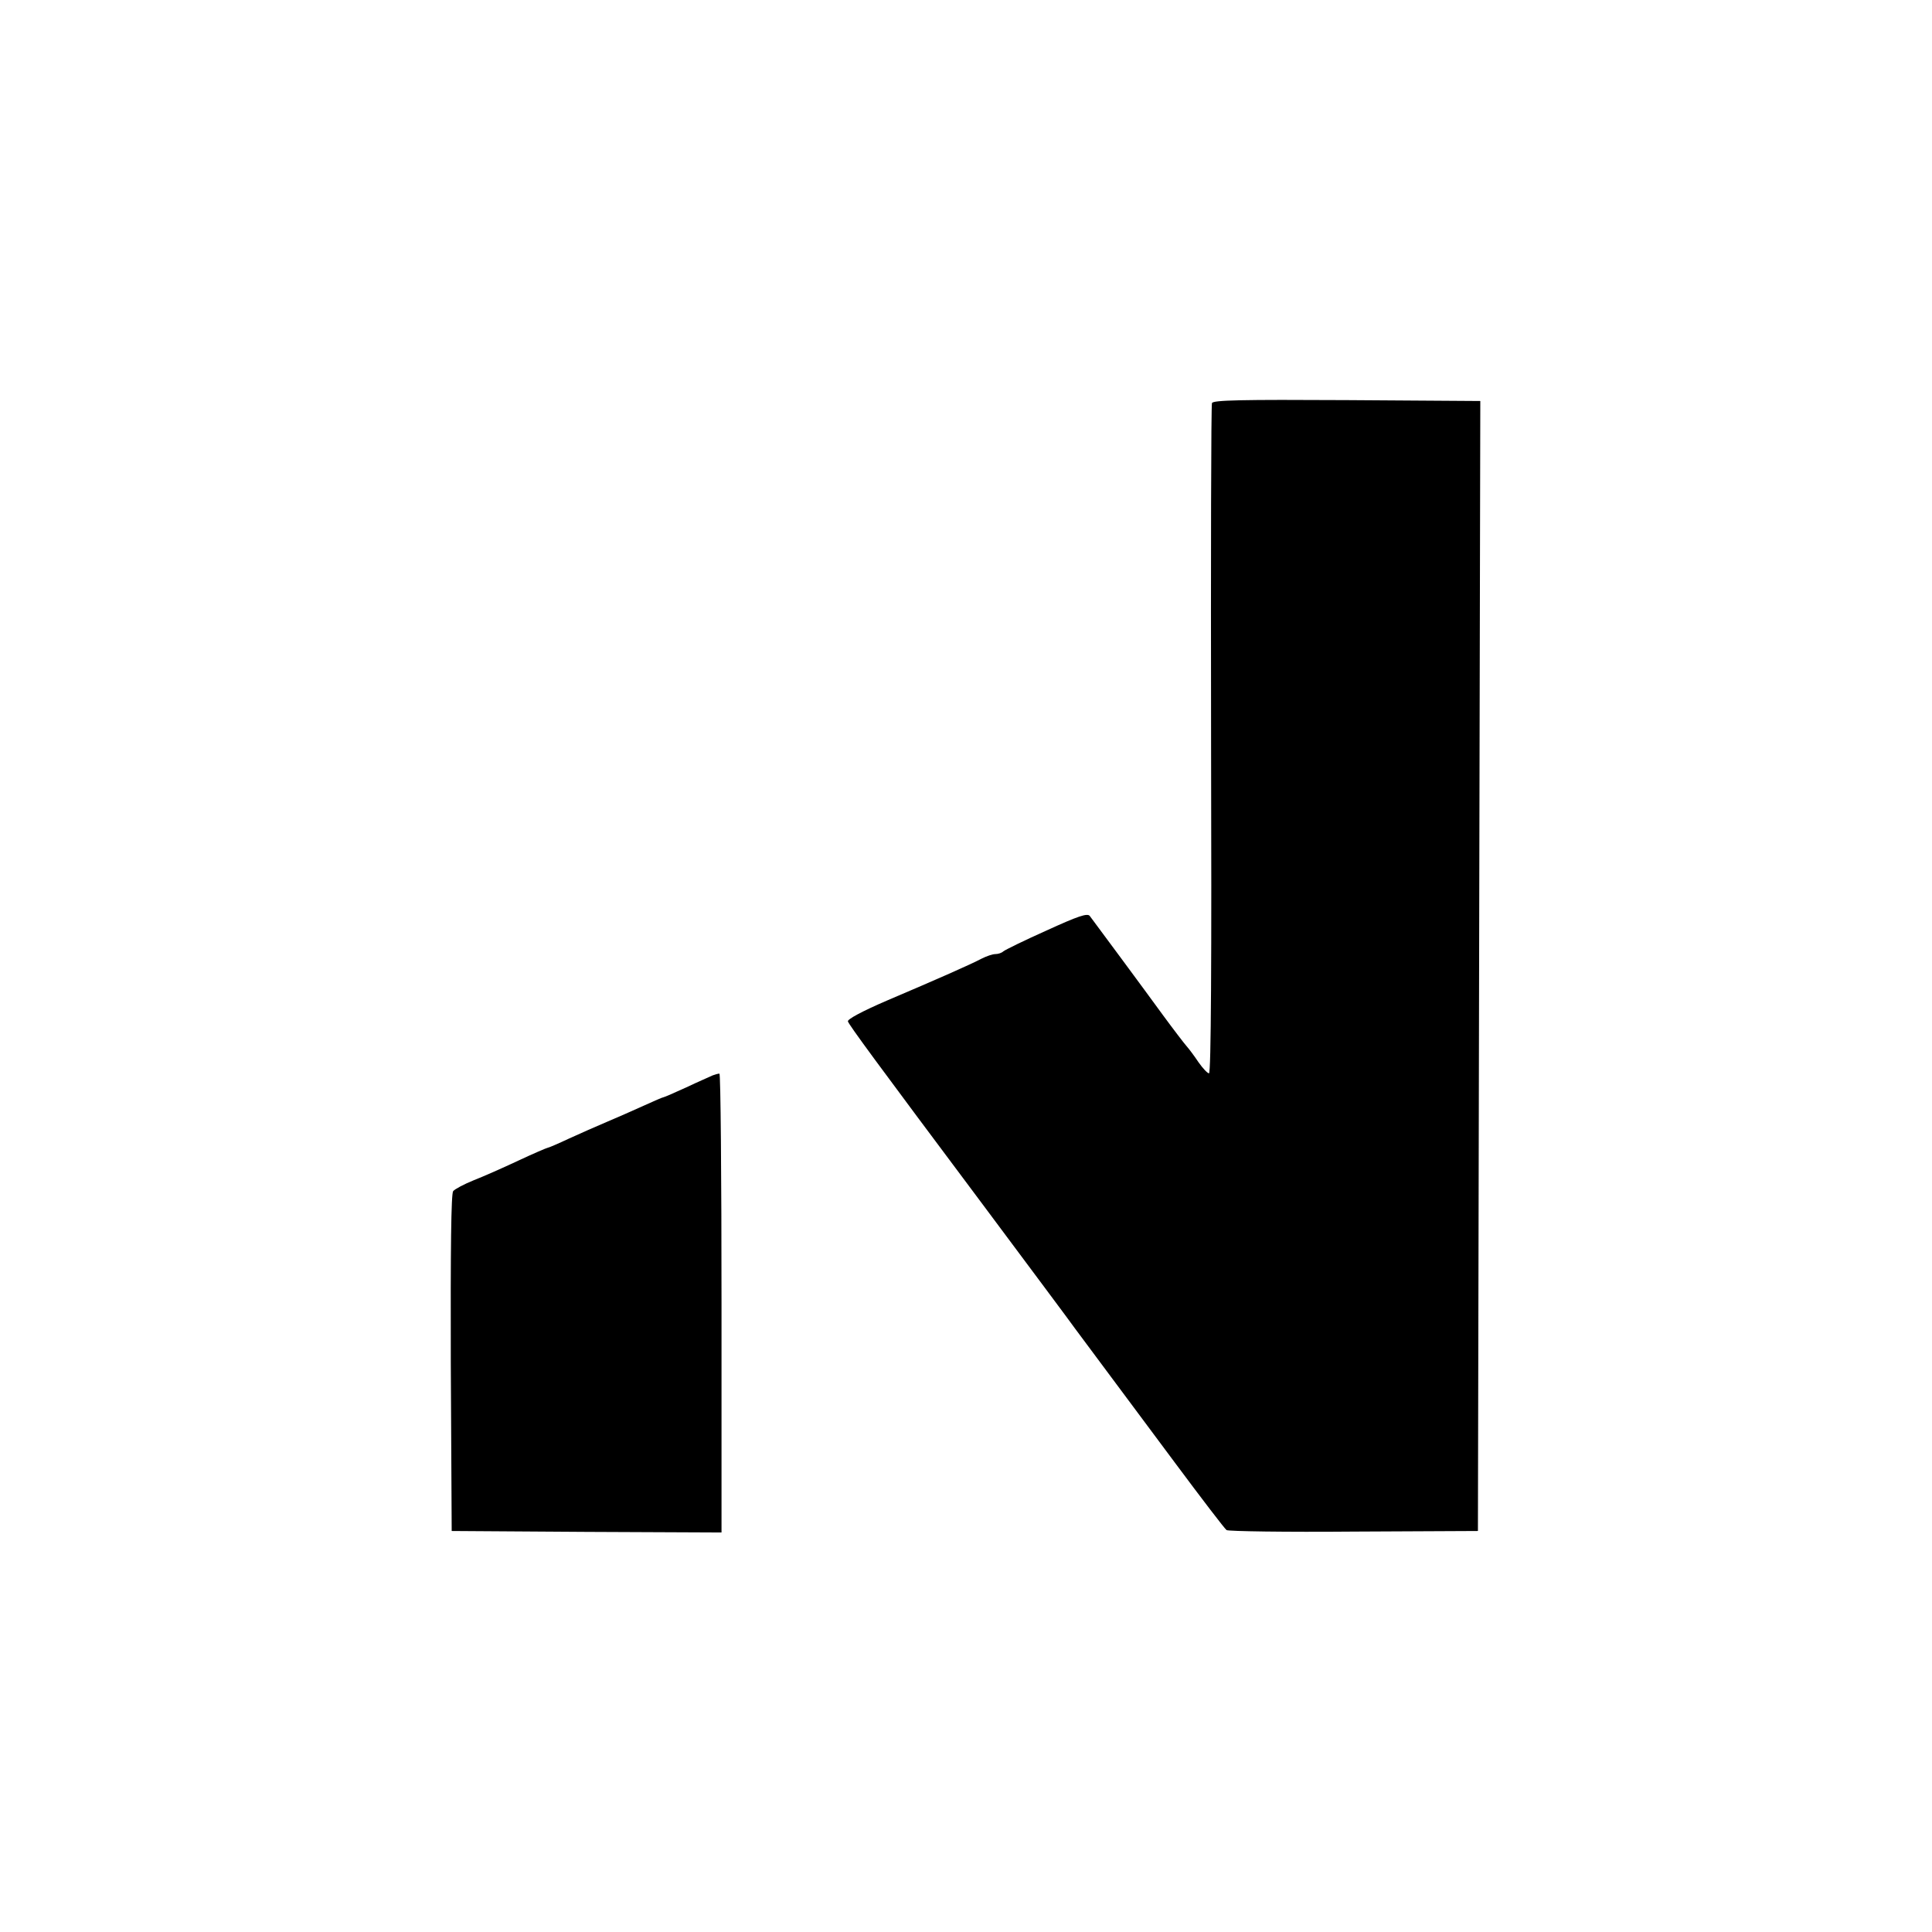
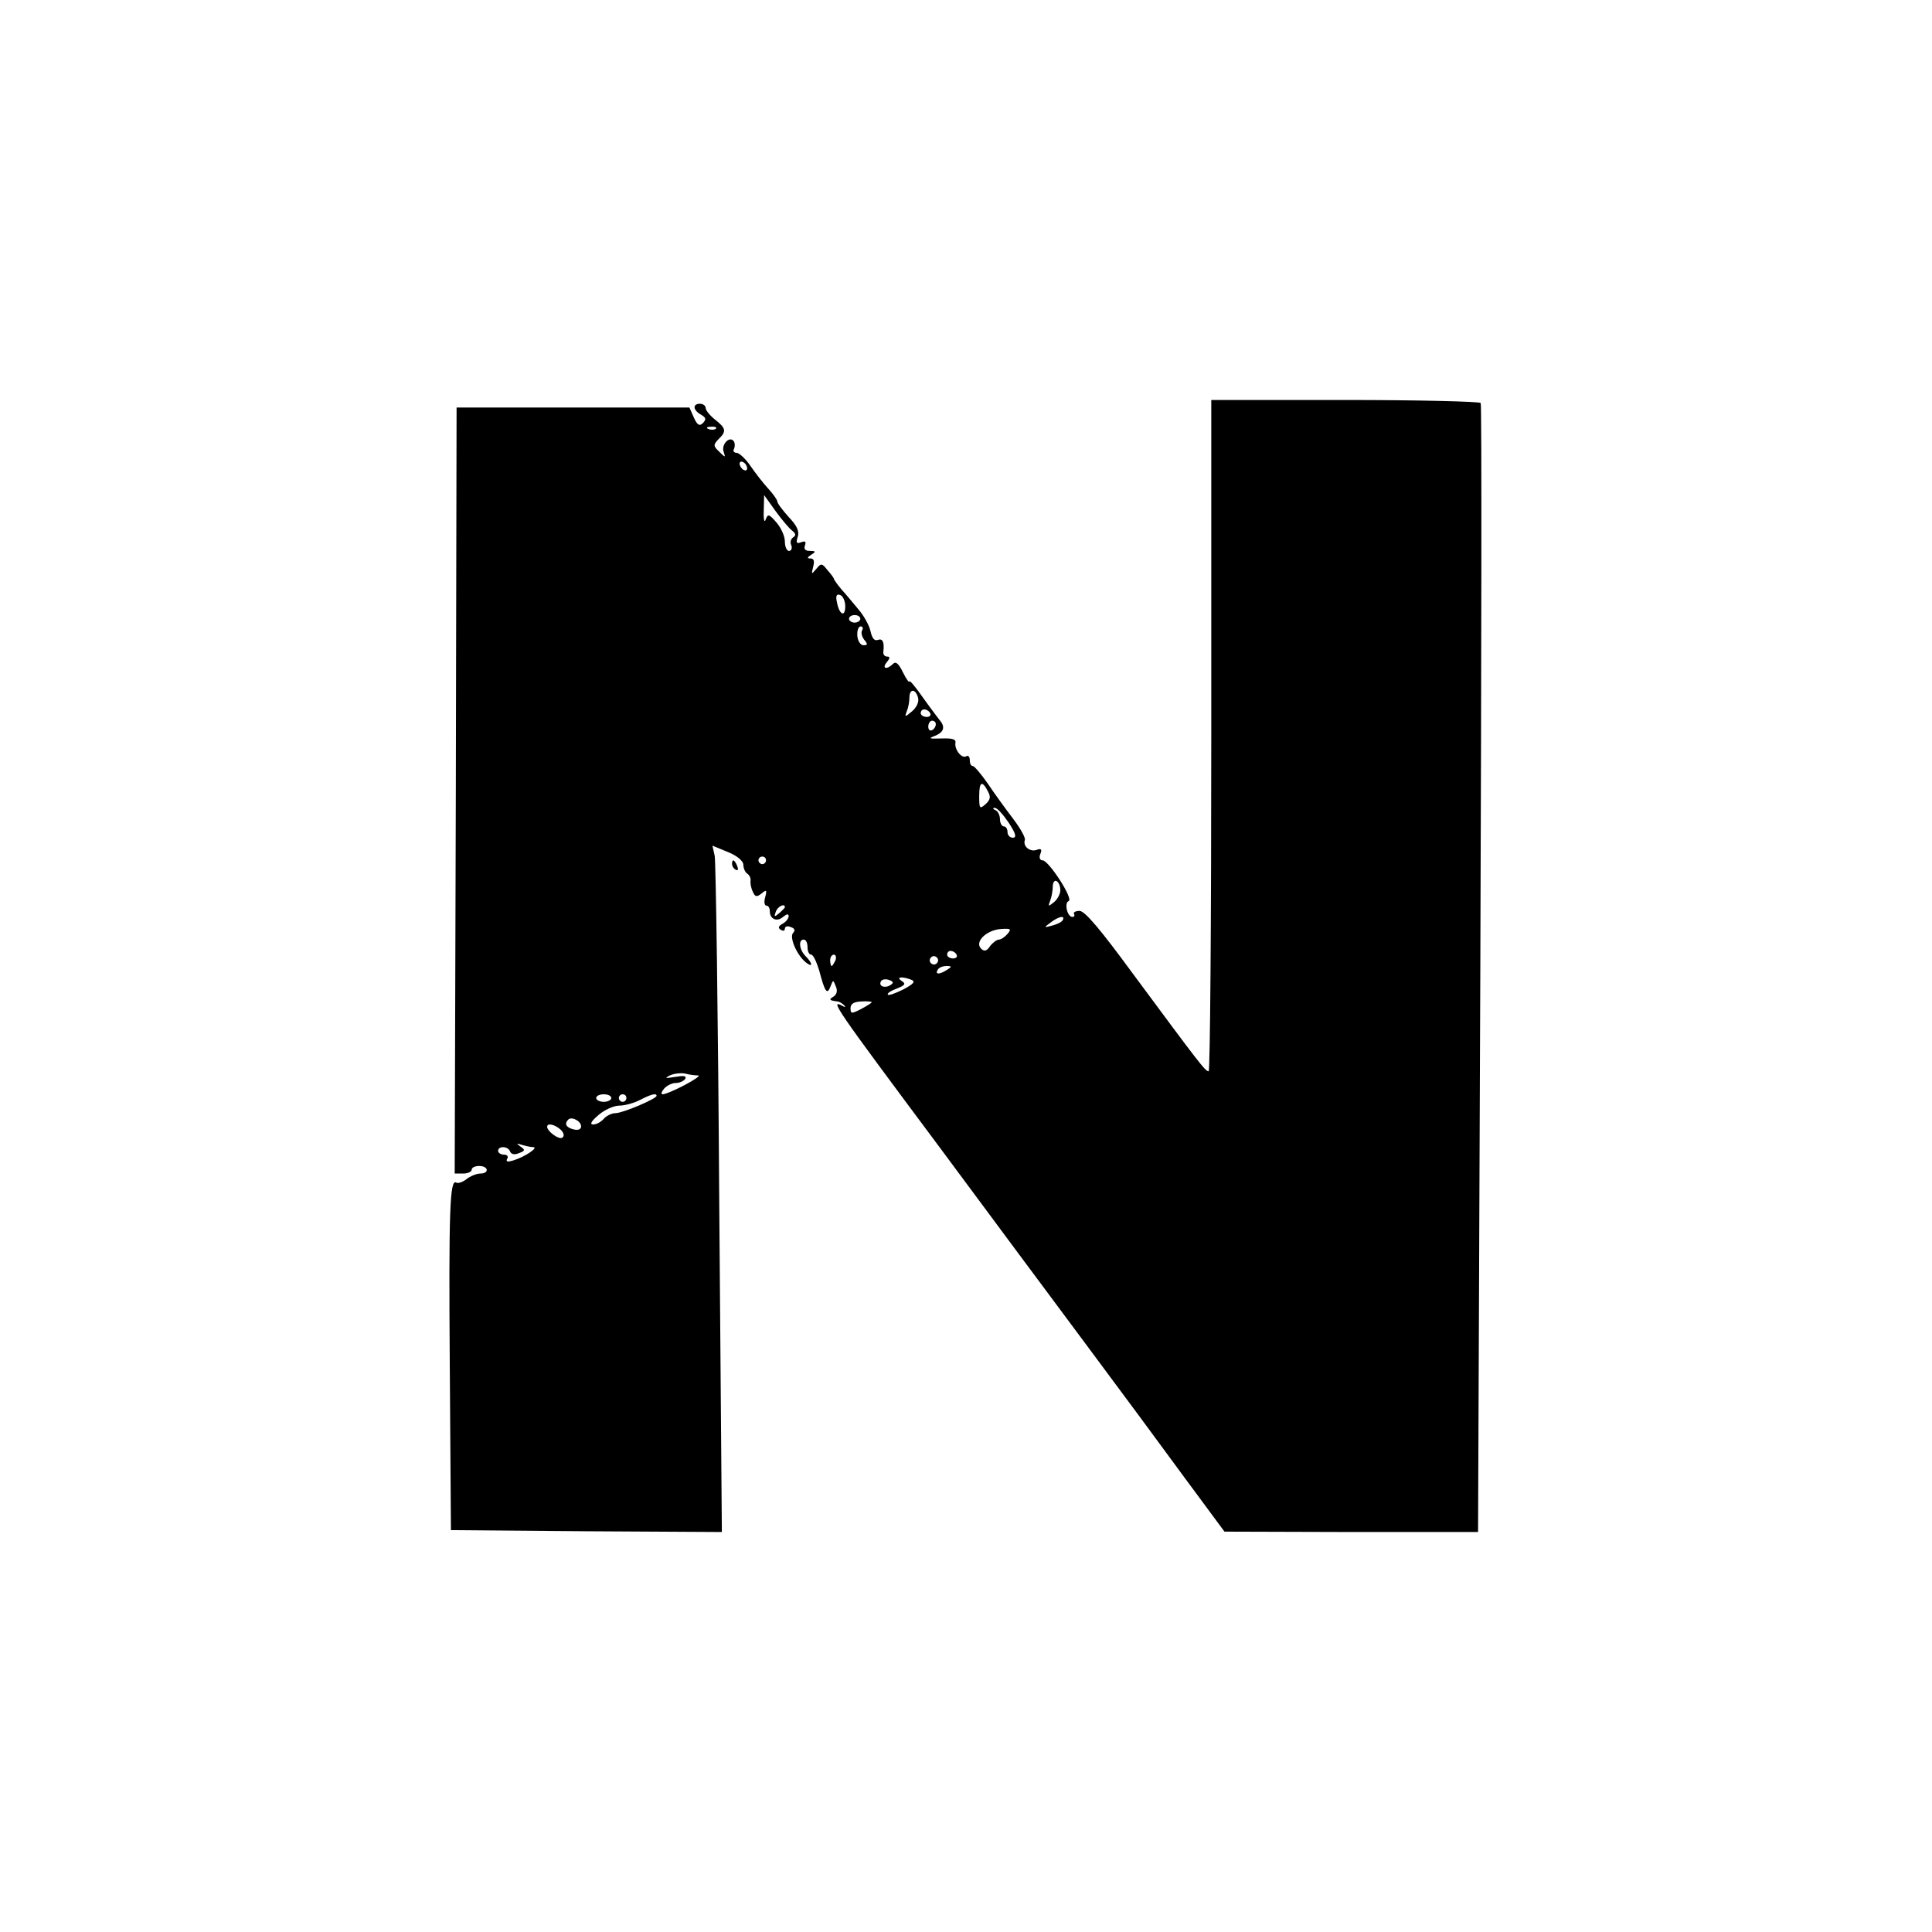
- <svg xmlns="http://www.w3.org/2000/svg" version="1.0" width="648pt" height="648pt" viewBox="0 0 648 648" preserveAspectRatio="xMidYMid meet">
-   <g transform="translate(0,648) scale(0.1,-0.1)" fill="#000000" stroke="none">
-     <path d="M4065 5128 c-3 -7 -4 -516 -3 -1131 2 -740 0 -1117 -7 -1117 -5 0 -21 17 -35 37 -14 21 -32 45 -40 54 -8 9 -44 56 -80 105 -61 84 -224 304 -245 332 -8 10 -40 -1 -145 -49 -74 -33 -139 -65 -145 -70 -5 -5 -17 -9 -26 -9 -10 0 -30 -7 -46 -15 -38 -20 -149 -69 -316 -140 -86 -37 -136 -64 -133 -71 6 -15 91 -131 453 -615 158 -212 297 -398 308 -414 11 -15 54 -73 96 -129 41 -55 149 -200 239 -321 90 -121 168 -223 174 -227 6 -4 198 -7 427 -5 l416 2 4 1895 4 1895 -448 3 c-353 2 -449 0 -452 -10z" />
-     <path d="M2390 2873 c-8 -4 -48 -21 -88 -40 -39 -18 -74 -33 -76 -33 -3 0 -33 -13 -68 -29 -35 -16 -90 -40 -123 -54 -33 -14 -90 -39 -127 -56 -36 -17 -69 -31 -72 -31 -2 0 -47 -19 -98 -43 -51 -24 -119 -54 -150 -66 -32 -13 -62 -29 -68 -36 -7 -8 -9 -194 -8 -576 l3 -564 453 -3 452 -2 0 770 c0 423 -3 770 -7 769 -5 0 -15 -3 -23 -6z" />
+ <svg xmlns="http://www.w3.org/2000/svg" version="1.0" width="512pt" height="512pt" viewBox="0 0 512 512" preserveAspectRatio="xMidYMid meet">
+   <g transform="translate(0,512) scale(0.1,-0.1)" fill="#000000" stroke="none">
+     <path d="M3210 3170 c0 -490 -3 -890 -7 -889 -9 0 -24 20 -201 259 -85 116 -127 166 -141 166 -11 0 -17 -4 -15 -8 3 -4 1 -8 -4 -8 -14 0 -22 38 -10 42 14 5 -53 108 -69 108 -7 0 -10 7 -6 17 5 12 2 15 -9 11 -18 -7 -38 9 -32 26 2 6 -12 31 -31 56 -19 25 -49 66 -67 93 -18 26 -36 47 -40 47 -5 0 -8 7 -8 16 0 8 -4 13 -9 10 -12 -8 -32 18 -29 35 2 10 -8 13 -37 12 -33 -1 -36 0 -17 7 24 10 28 24 11 43 -5 7 -26 34 -45 61 -19 27 -34 45 -34 40 0 -5 -8 6 -17 24 -11 23 -19 30 -26 23 -17 -17 -31 -13 -17 4 9 11 9 15 1 15 -7 0 -11 6 -10 13 3 26 -2 36 -15 31 -9 -3 -15 5 -19 23 -3 15 -18 42 -32 58 -14 17 -34 41 -45 53 -11 13 -20 26 -20 28 0 2 -8 13 -17 23 -15 19 -17 19 -30 3 -13 -15 -13 -15 -8 6 4 15 2 22 -7 22 -10 0 -9 3 2 10 13 8 12 10 -4 10 -12 0 -16 5 -13 14 4 11 1 13 -10 9 -12 -5 -14 -1 -9 14 5 15 -2 30 -24 53 -16 18 -30 36 -30 41 0 4 -11 20 -24 34 -13 14 -34 41 -47 60 -13 19 -30 35 -37 35 -7 0 -10 5 -7 10 3 6 3 15 0 20 -11 17 -35 -9 -27 -28 5 -15 4 -15 -12 1 -16 15 -16 18 -2 33 22 21 20 29 -9 52 -14 11 -25 25 -25 31 0 6 -7 11 -15 11 -20 0 -19 -17 3 -29 13 -8 14 -12 5 -22 -9 -9 -15 -6 -24 14 l-12 27 -309 0 -308 0 -2 -1015 -3 -1015 23 0 c12 0 22 5 22 10 0 6 9 10 20 10 25 0 27 -20 3 -20 -10 0 -27 -7 -37 -15 -10 -8 -23 -12 -27 -9 -17 10 -20 -74 -17 -491 l3 -430 359 -3 359 -2 -7 882 c-3 486 -9 895 -12 910 l-6 27 41 -17 c25 -10 41 -24 41 -34 0 -9 5 -20 10 -23 6 -4 10 -12 9 -18 -1 -7 1 -20 6 -30 6 -14 10 -15 23 -5 13 11 15 10 10 -9 -4 -13 -2 -23 3 -23 5 0 9 -6 9 -14 0 -22 19 -30 35 -16 10 8 15 9 15 2 0 -6 -7 -15 -16 -20 -11 -6 -13 -11 -5 -16 6 -4 11 -3 11 3 0 6 7 8 16 4 10 -3 12 -9 6 -15 -11 -11 9 -58 33 -78 20 -16 19 -3 0 16 -17 17 -20 44 -5 44 6 0 10 -9 10 -20 0 -11 4 -20 10 -20 5 0 14 -19 21 -42 15 -57 21 -66 30 -42 7 18 7 18 14 0 5 -11 3 -21 -6 -27 -13 -8 -12 -10 10 -13 5 0 13 -5 18 -10 5 -5 3 -6 -4 -2 -36 20 -19 -4 253 -369 126 -170 302 -407 390 -525 88 -118 207 -279 264 -357 l105 -142 336 -1 336 0 6 1492 c3 820 4 1495 1 1500 -3 4 -165 8 -360 8 l-354 0 0 -890z m-1313 814 c-3 -3 -12 -4 -19 -1 -8 3 -5 6 6 6 11 1 17 -2 13 -5z m83 -105 c0 -6 -4 -7 -10 -4 -5 3 -10 11 -10 16 0 6 5 7 10 4 6 -3 10 -11 10 -16z m119 -165 c10 -8 11 -13 3 -18 -6 -4 -9 -13 -5 -21 3 -8 0 -15 -6 -15 -6 0 -11 11 -11 25 0 14 -10 36 -22 50 -20 23 -23 24 -29 8 -3 -10 -6 0 -5 23 l1 42 30 -42 c16 -22 36 -46 44 -52z m141 -201 c0 -30 -16 -22 -22 11 -4 17 -1 23 9 19 7 -3 13 -16 13 -30z m40 -33 c0 -5 -7 -10 -15 -10 -8 0 -15 5 -15 10 0 6 7 10 15 10 8 0 15 -4 15 -10z m5 -30 c-4 -6 -1 -17 5 -25 10 -12 10 -15 -2 -15 -7 0 -15 11 -16 25 -1 14 3 25 9 25 5 0 7 -5 4 -10z m148 -179 c3 -11 -4 -26 -16 -36 -19 -16 -20 -16 -14 0 4 9 7 25 7 36 0 24 16 25 23 0z m32 -41 c3 -5 -1 -10 -9 -10 -9 0 -16 5 -16 10 0 6 4 10 9 10 6 0 13 -4 16 -10z m15 -29 c0 -6 -4 -13 -10 -16 -5 -3 -10 1 -10 9 0 9 5 16 10 16 6 0 10 -4 10 -9z m139 -180 c7 -13 5 -21 -7 -32 -16 -14 -17 -12 -17 22 0 38 8 42 24 10z m54 -81 c19 -29 22 -40 11 -40 -8 0 -14 7 -14 15 0 8 -4 15 -10 15 -5 0 -10 9 -10 19 0 11 -6 22 -12 24 -7 3 -8 6 -2 6 6 1 22 -17 37 -39z m-643 -100 c0 -5 -4 -10 -10 -10 -5 0 -10 5 -10 10 0 6 5 10 10 10 6 0 10 -4 10 -10z m780 -79 c0 -10 -8 -25 -17 -32 -15 -12 -16 -12 -10 4 4 10 7 28 7 38 0 11 5 17 10 14 6 -3 10 -14 10 -24z m-730 -45 c0 -2 -7 -9 -15 -16 -13 -11 -14 -10 -9 4 5 14 24 23 24 12z m736 -35 c-3 -5 -16 -11 -28 -14 -22 -6 -22 -5 -4 8 22 17 40 20 32 6z m-146 -36 c-7 -8 -17 -15 -23 -15 -5 0 -16 -8 -23 -17 -9 -14 -16 -15 -24 -7 -18 18 14 49 52 52 27 2 29 0 18 -13z m-135 -55 c3 -5 -1 -10 -9 -10 -9 0 -16 5 -16 10 0 6 4 10 9 10 6 0 13 -4 16 -10z m-321 -15 c-4 -8 -8 -15 -10 -15 -2 0 -4 7 -4 15 0 8 4 15 10 15 5 0 7 -7 4 -15z m270 -6 c-3 -5 -10 -7 -15 -3 -5 3 -7 10 -3 15 3 5 10 7 15 3 5 -3 7 -10 3 -15z m26 -19 c-20 -13 -33 -13 -25 0 3 6 14 10 23 10 15 0 15 -2 2 -10z m-151 -41 c-15 -9 -32 -2 -24 11 3 5 13 6 21 3 12 -4 13 -8 3 -14z m55 15 c13 -5 8 -11 -20 -26 -20 -10 -39 -17 -41 -14 -3 3 7 10 23 16 23 9 25 13 14 20 -17 11 0 13 24 4z m-104 -60 c0 -2 -13 -10 -28 -18 -25 -13 -28 -13 -28 2 0 12 9 17 28 18 15 1 28 0 28 -2z m-460 -194 c15 -1 -76 -49 -94 -50 -5 0 -3 7 4 15 7 8 21 15 31 15 10 0 21 5 25 11 4 8 -4 9 -27 5 -26 -4 -29 -4 -14 4 11 5 29 7 40 5 11 -3 27 -5 35 -5z m-230 -60 c0 -5 -9 -10 -20 -10 -11 0 -20 5 -20 10 0 6 9 10 20 10 11 0 20 -4 20 -10z m40 0 c0 -5 -4 -10 -10 -10 -5 0 -10 5 -10 10 0 6 5 10 10 10 6 0 10 -4 10 -10z m80 6 c0 -8 -90 -46 -109 -46 -10 0 -24 -7 -31 -15 -7 -8 -19 -15 -28 -15 -10 0 -5 9 14 25 16 14 41 25 55 25 15 0 40 7 55 15 29 15 44 19 44 11z m-200 -81 c0 -8 -8 -11 -20 -8 -20 5 -25 15 -14 26 9 9 34 -4 34 -18z m-54 -9 c9 -9 10 -17 4 -21 -9 -6 -40 17 -40 29 0 11 21 6 36 -8z m-73 -46 c16 0 -22 -26 -52 -35 -16 -5 -21 -4 -17 4 4 6 0 11 -8 11 -9 0 -16 5 -16 10 0 14 27 13 32 -2 3 -7 12 -9 23 -4 17 6 17 9 5 17 -12 9 -12 10 3 5 10 -3 24 -6 30 -6z" />
+     <path d="M1940 2831 c0 -6 4 -13 10 -16 6 -3 7 1 4 9 -7 18 -14 21 -14 7z" />
  </g>
</svg>
